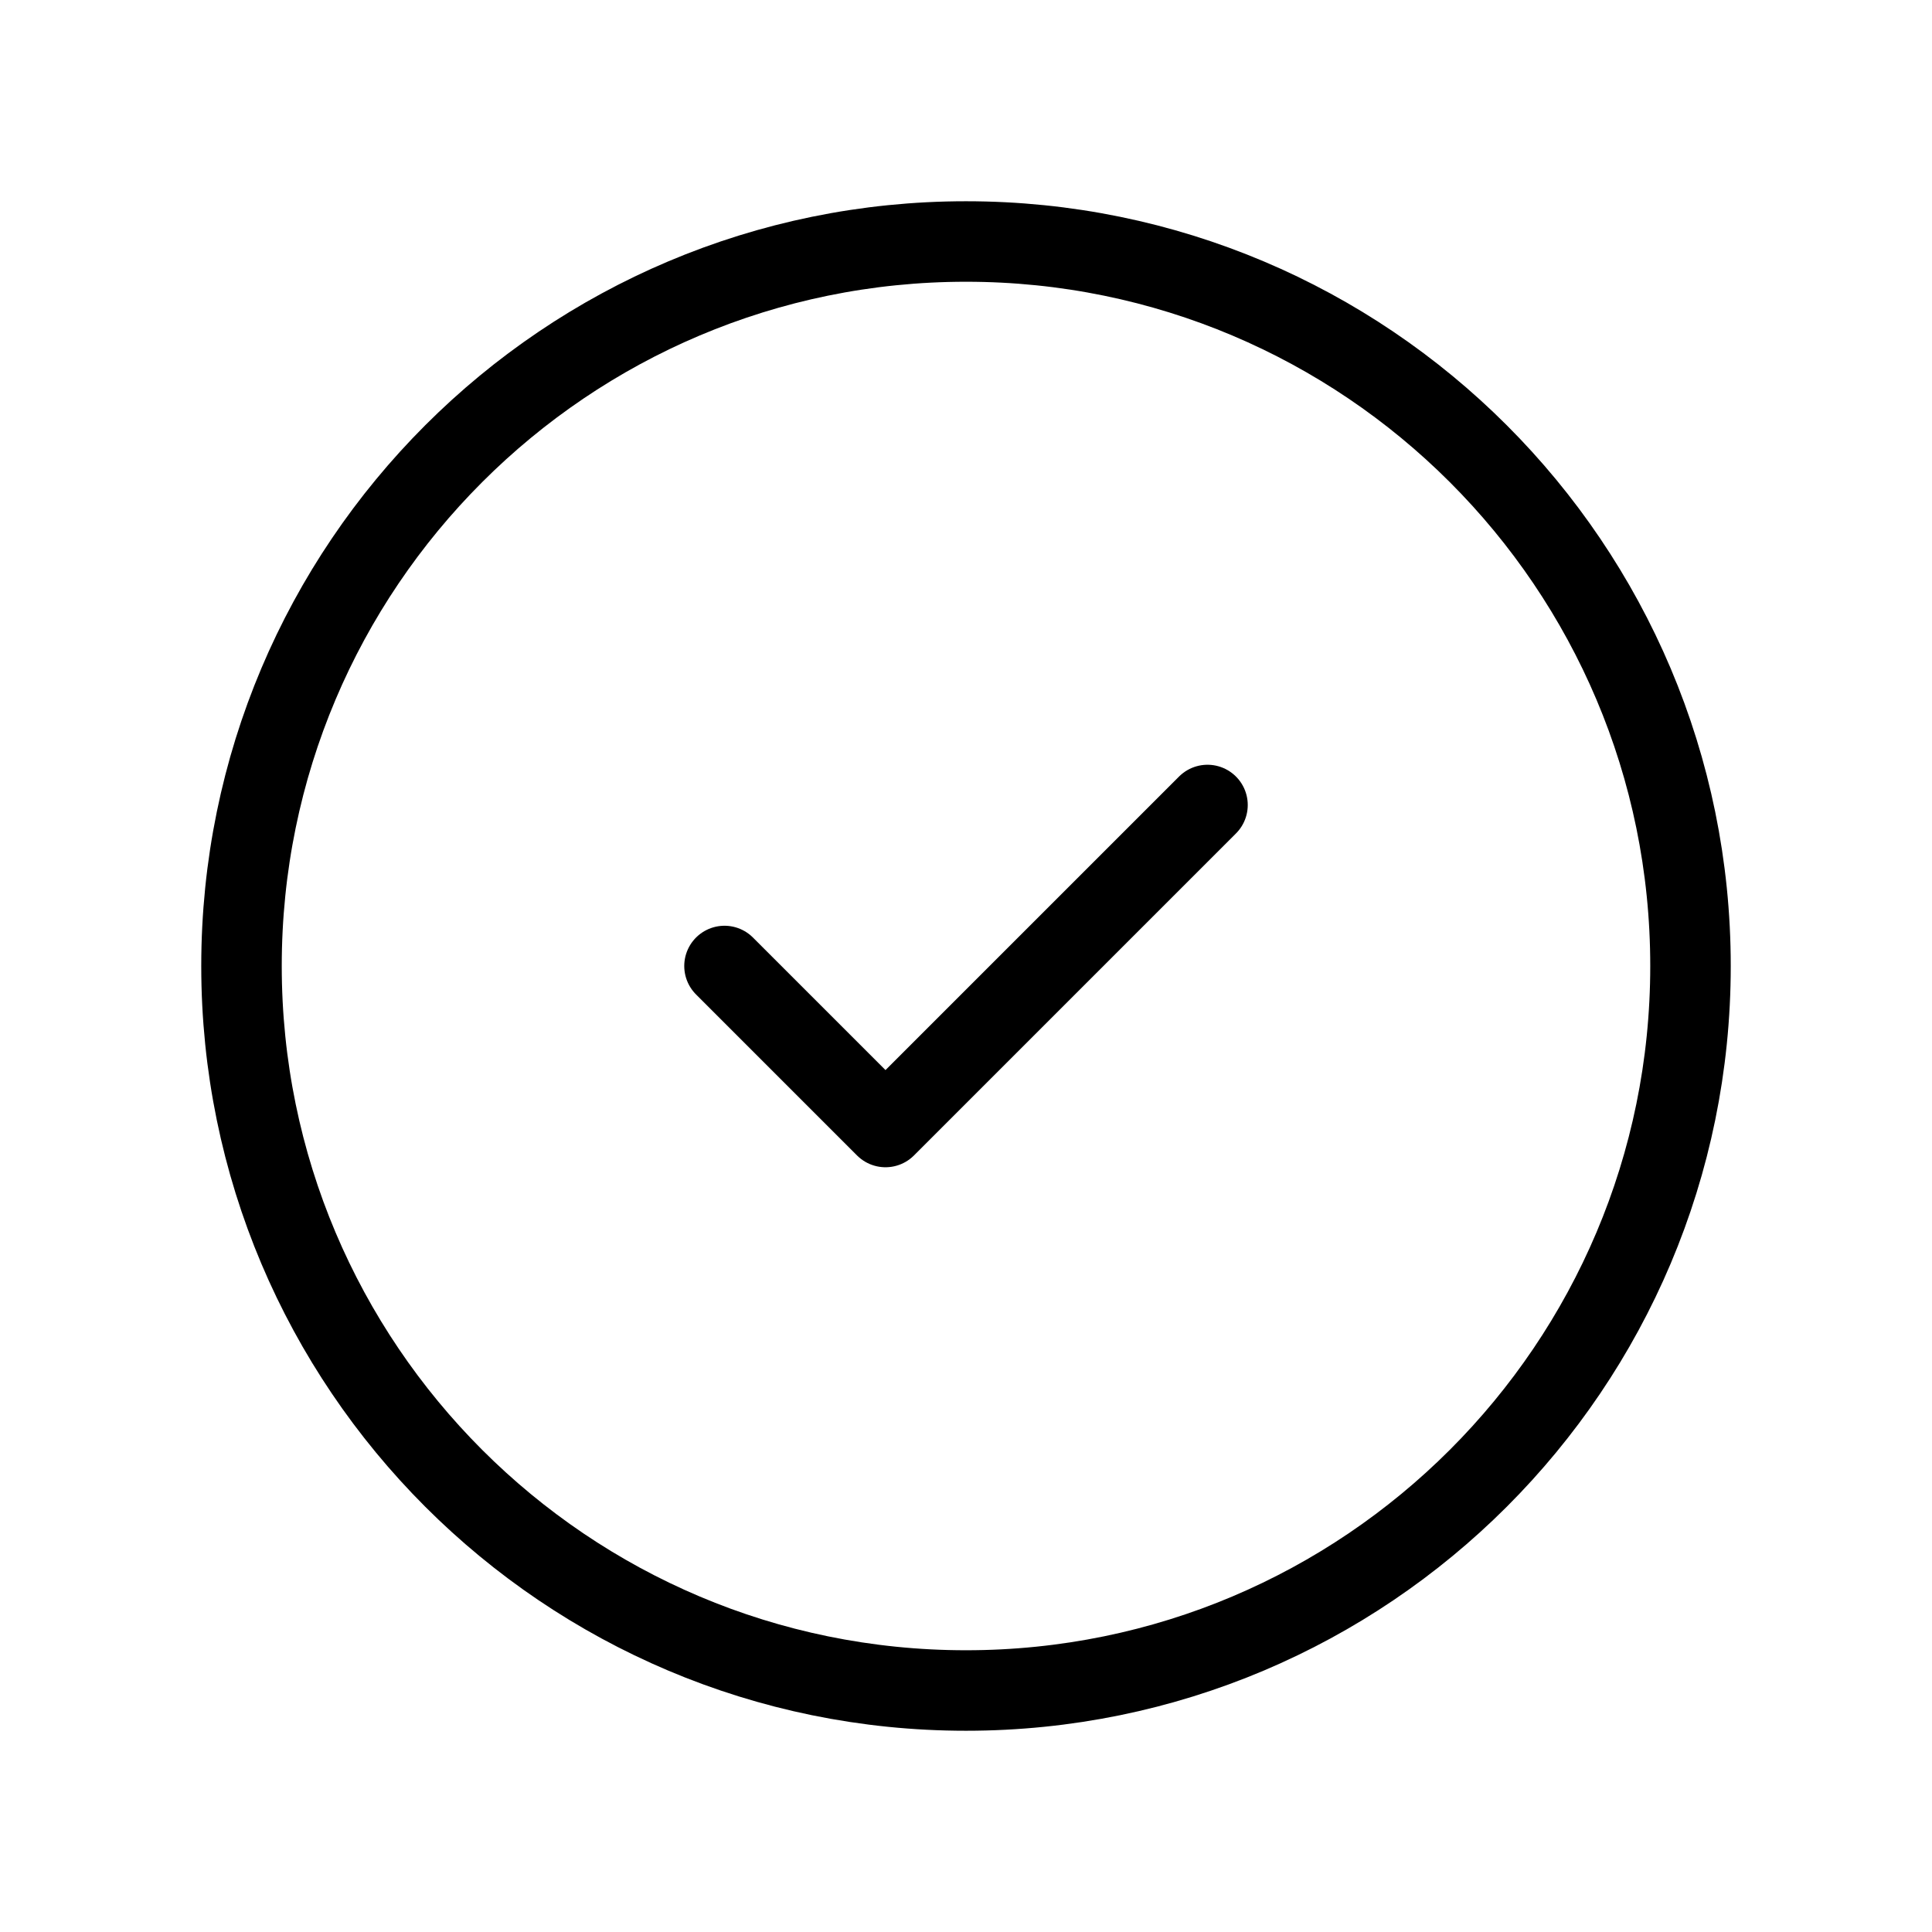
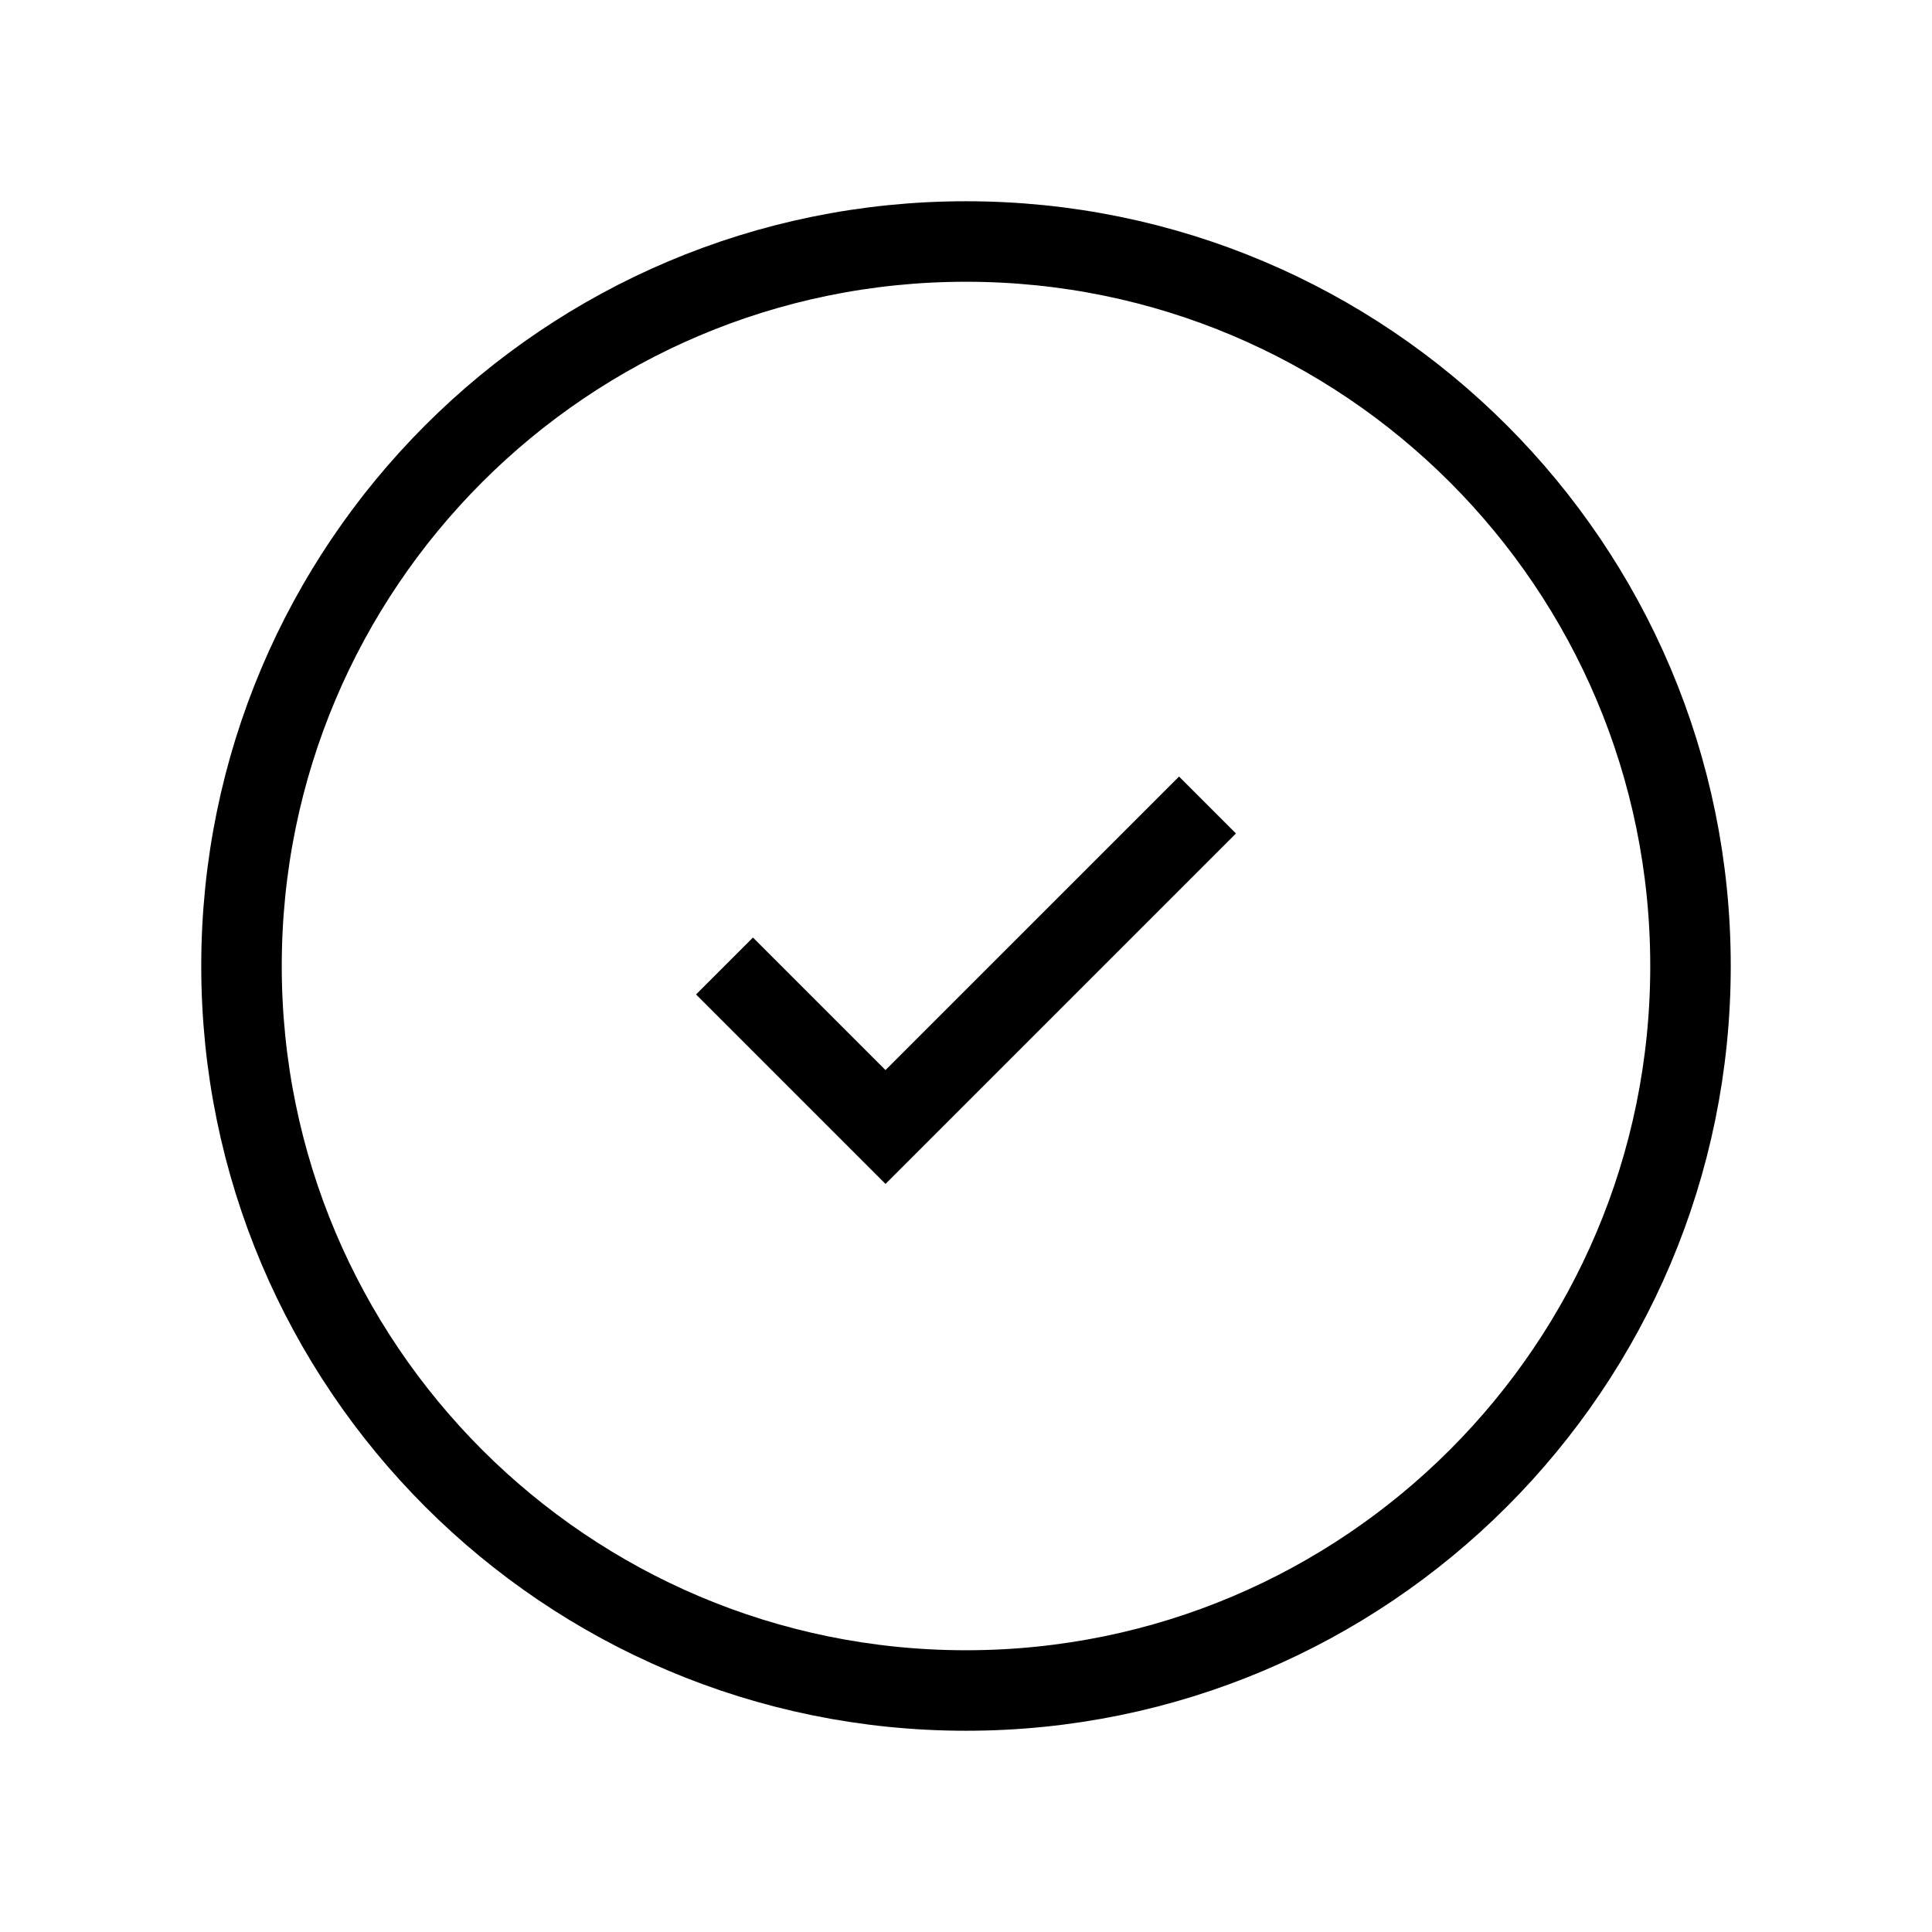
- <svg xmlns="http://www.w3.org/2000/svg" className="text-green-600 w-28 h-28" fill="none" viewBox="0 0 24 24" stroke="currentColor" stroke-width="1">
-   <path stroke-linecap="round" stroke-linejoin="round" d="M9 12l2 2 4-4m6 2a9 9 0 11-18 0 9 9 0 0118 0z" />
+ <svg xmlns="http://www.w3.org/2000/svg" className="text-green-600 w-28 h-28" fill="none" viewBox="0 0 24 24" stroke="currentColor" strokeWidth="1">
+   <path strokeLinecap="round" strokeLinejoin="round" d="M9 12l2 2 4-4m6 2a9 9 0 11-18 0 9 9 0 0118 0z" />
</svg>
